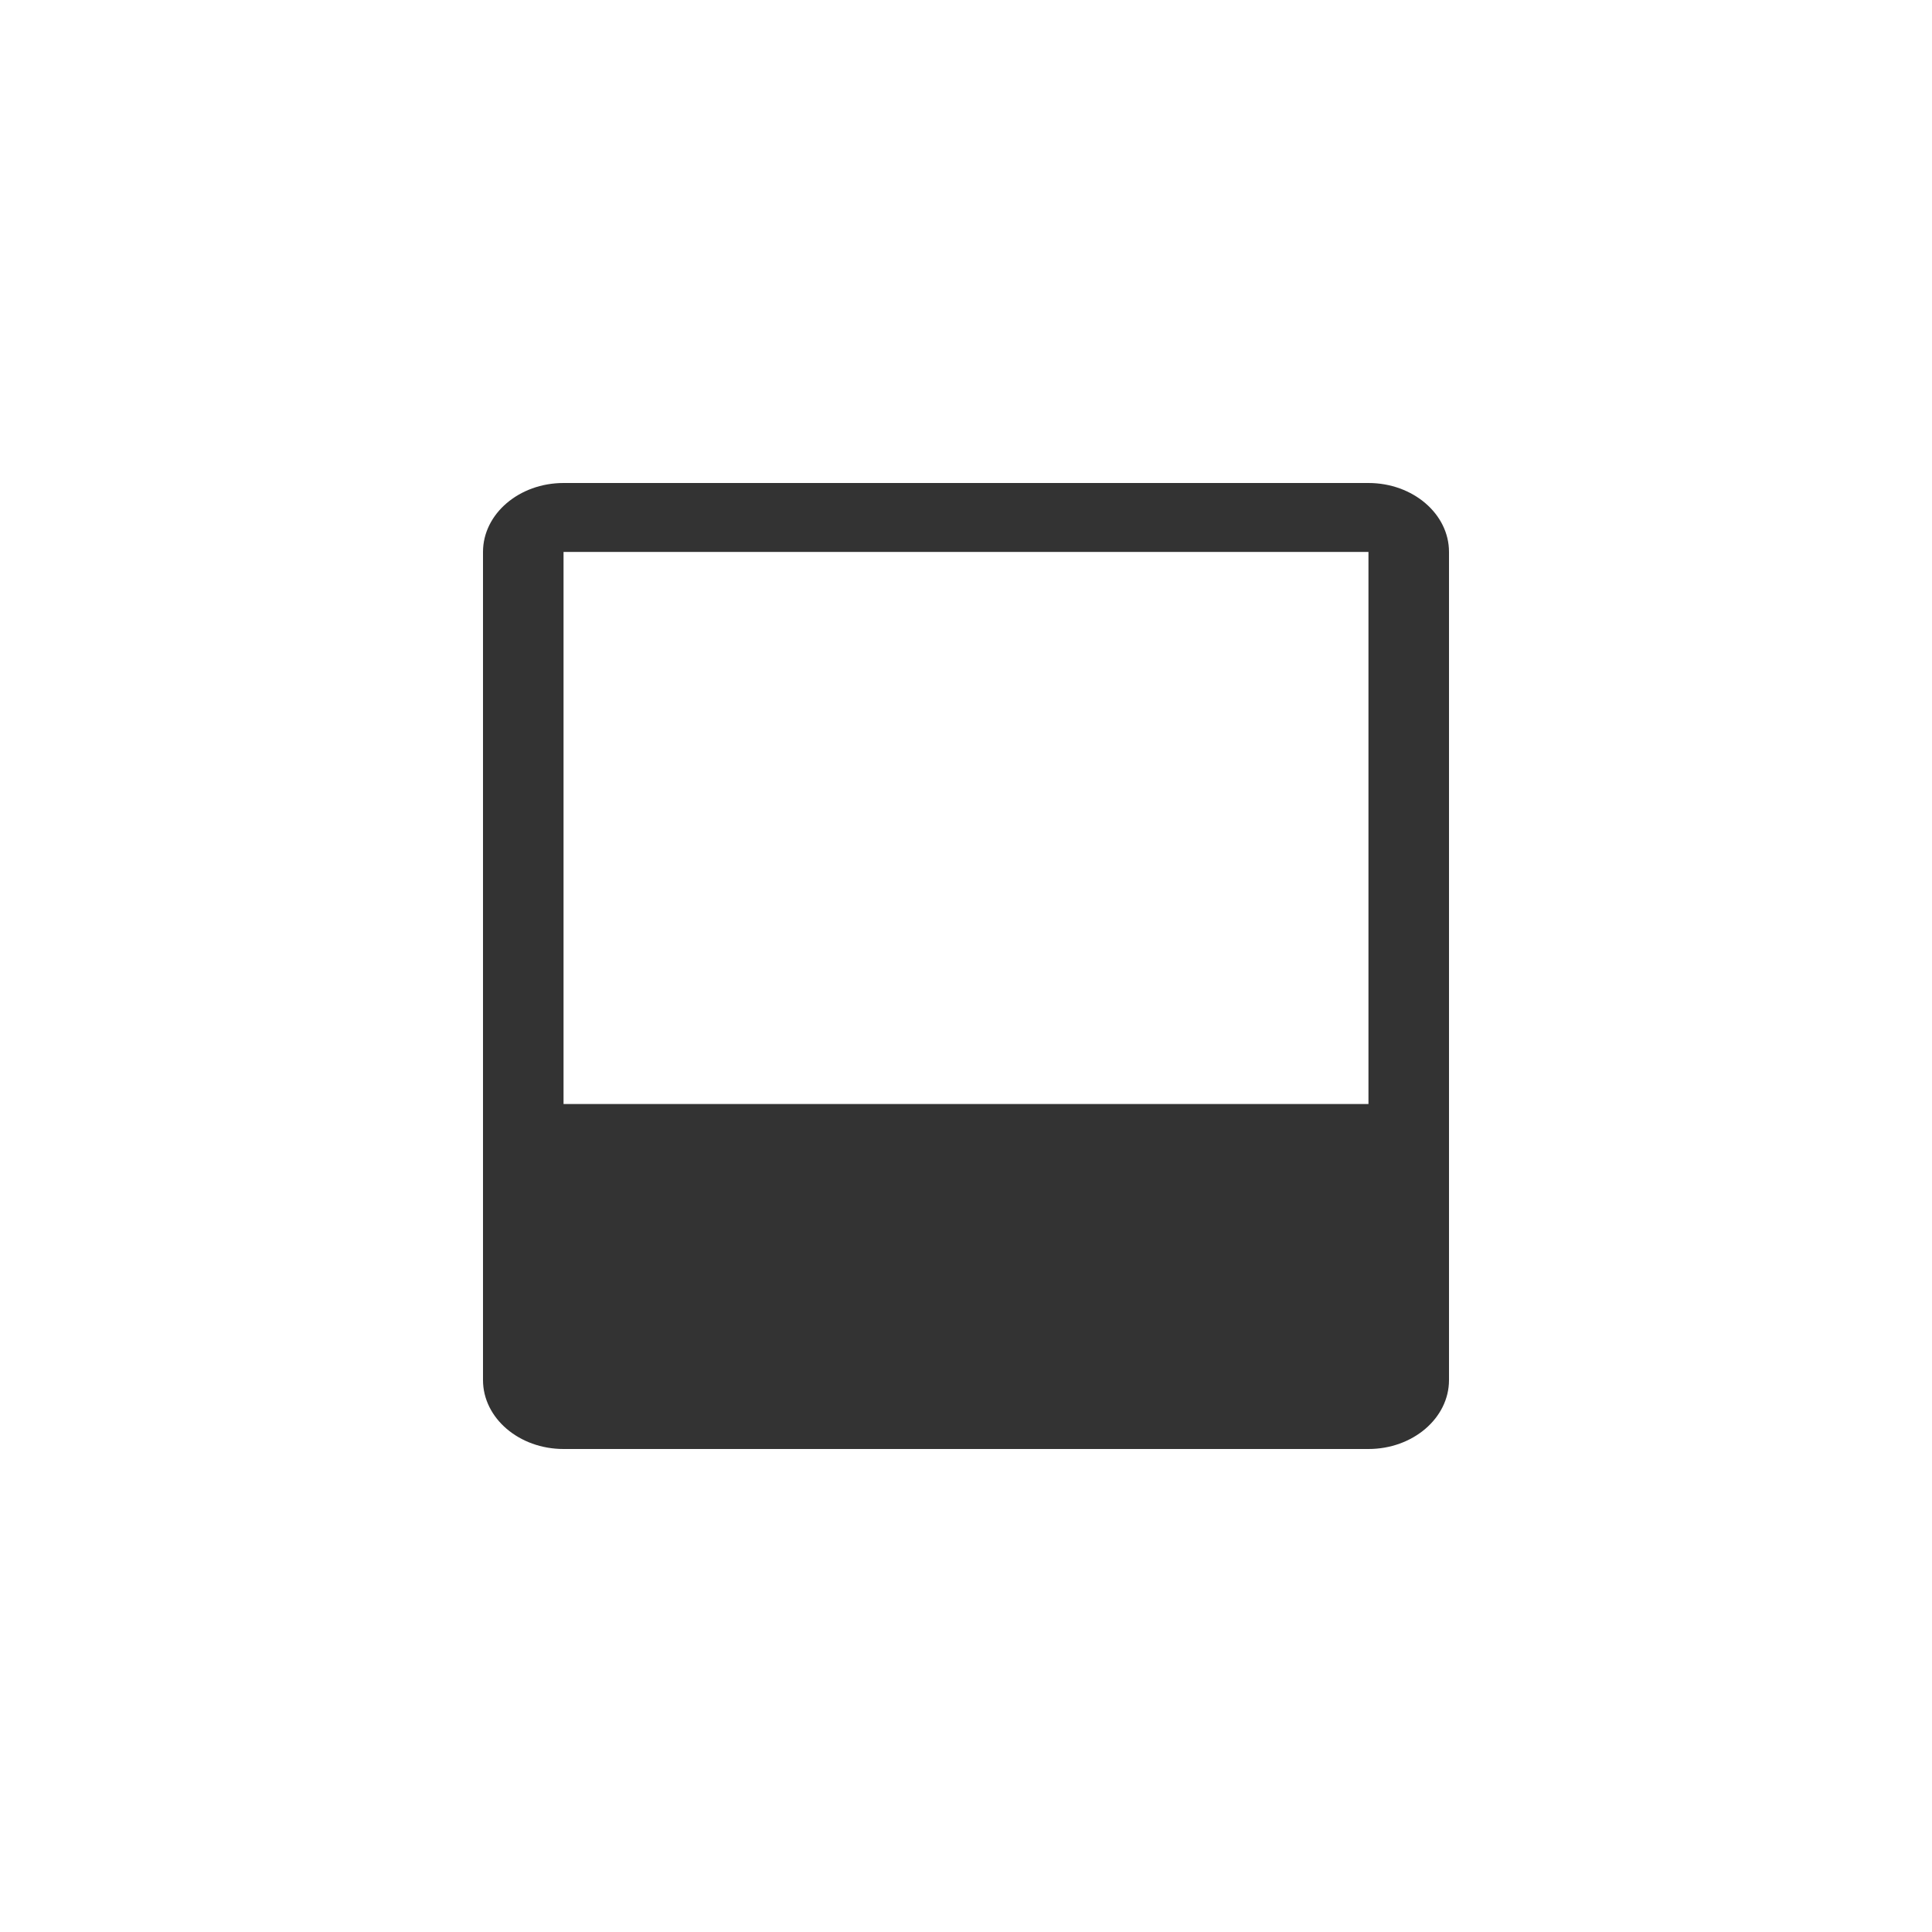
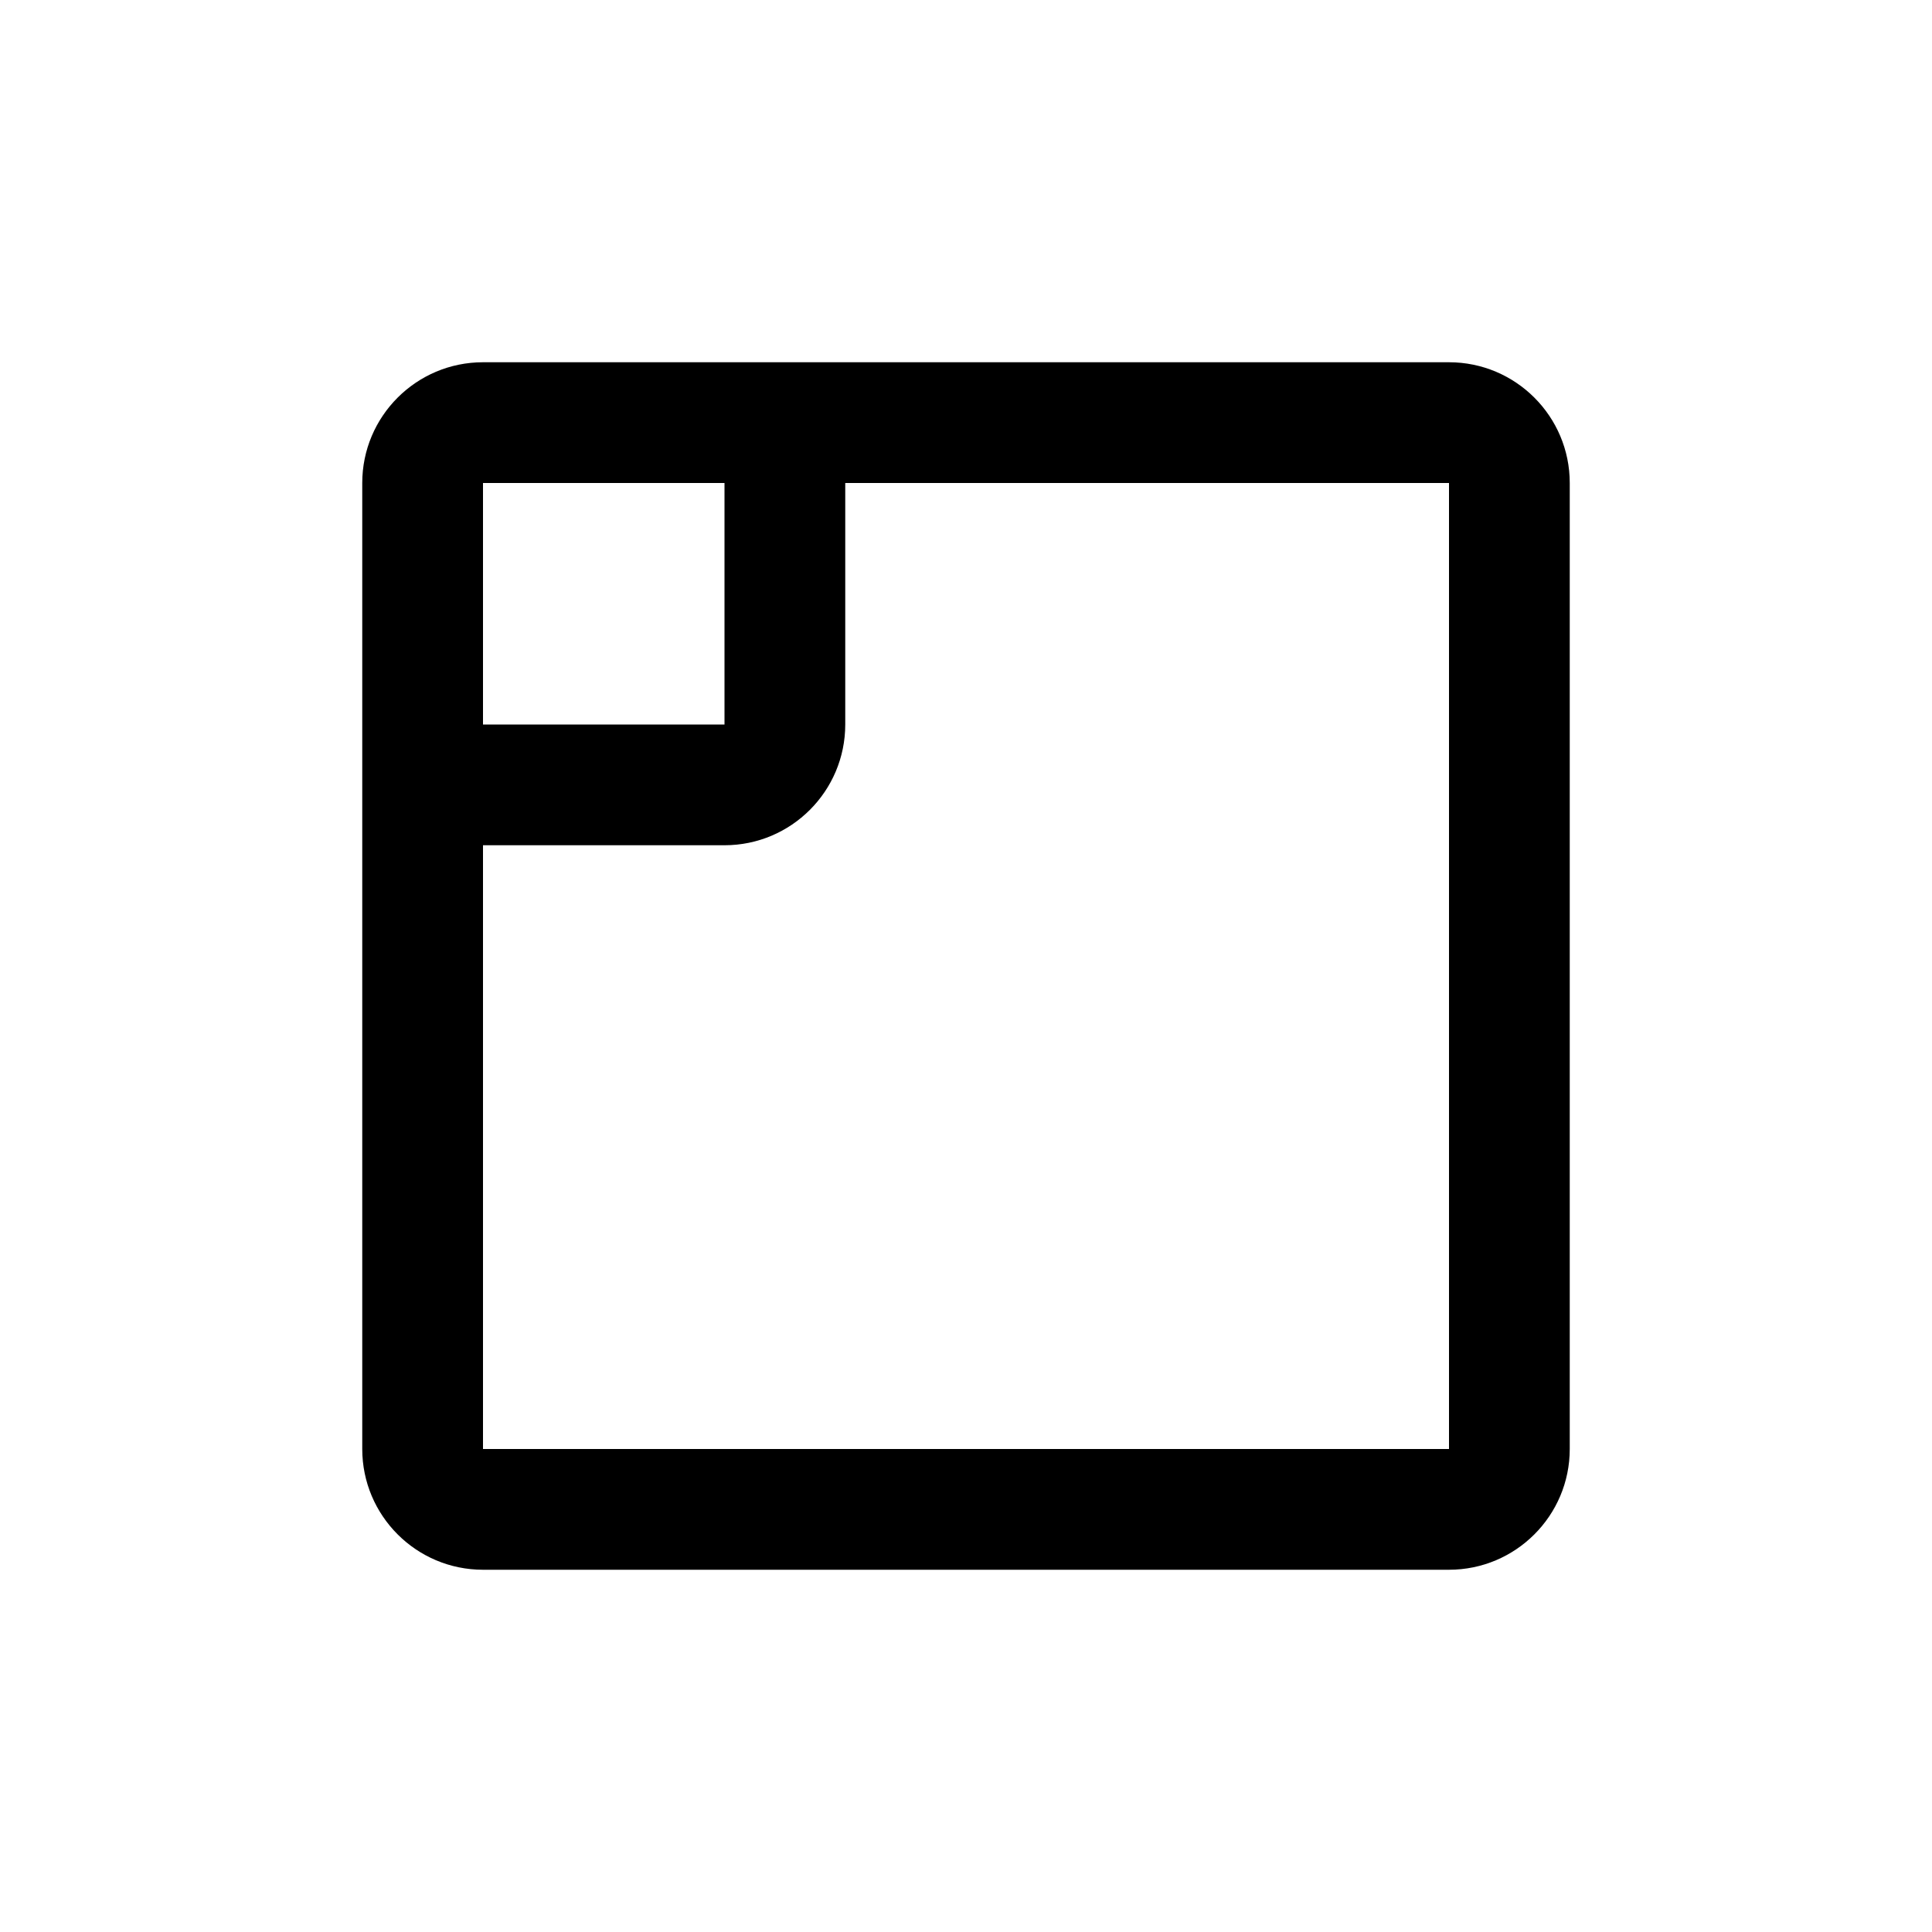
- <svg xmlns="http://www.w3.org/2000/svg" width="16" height="16" viewBox="0 0 16 16" fill="none">
-   <path fill-rule="evenodd" clip-rule="evenodd" d="M4.667 4.571H11.333V9.143H4.667V4.571ZM4 9.714V4.571C4 4.256 4.299 4 4.667 4H11.333C11.701 4 12 4.256 12 4.571V11.429C12 11.744 11.701 12 11.333 12H4.667C4.299 12 4 11.744 4 11.429V9.714Z" fill="black" fill-opacity="0.8" />
+ <svg xmlns="http://www.w3.org/2000/svg" viewBox="0 0 16 16">
+   <path fill-rule="evenodd" clip-rule="evenodd" d="M6 6H4V4H6V6ZM7 4V6C7 6.552 6.552 7 6 7H4V12H12V4H7ZM3 6V4C3 3.448 3.448 3 4 3H6H12C12.552 3 13 3.448 13 4V12C13 12.552 12.552 13 12 13H4C3.448 13 3 12.552 3 12V6Z" />
</svg>
